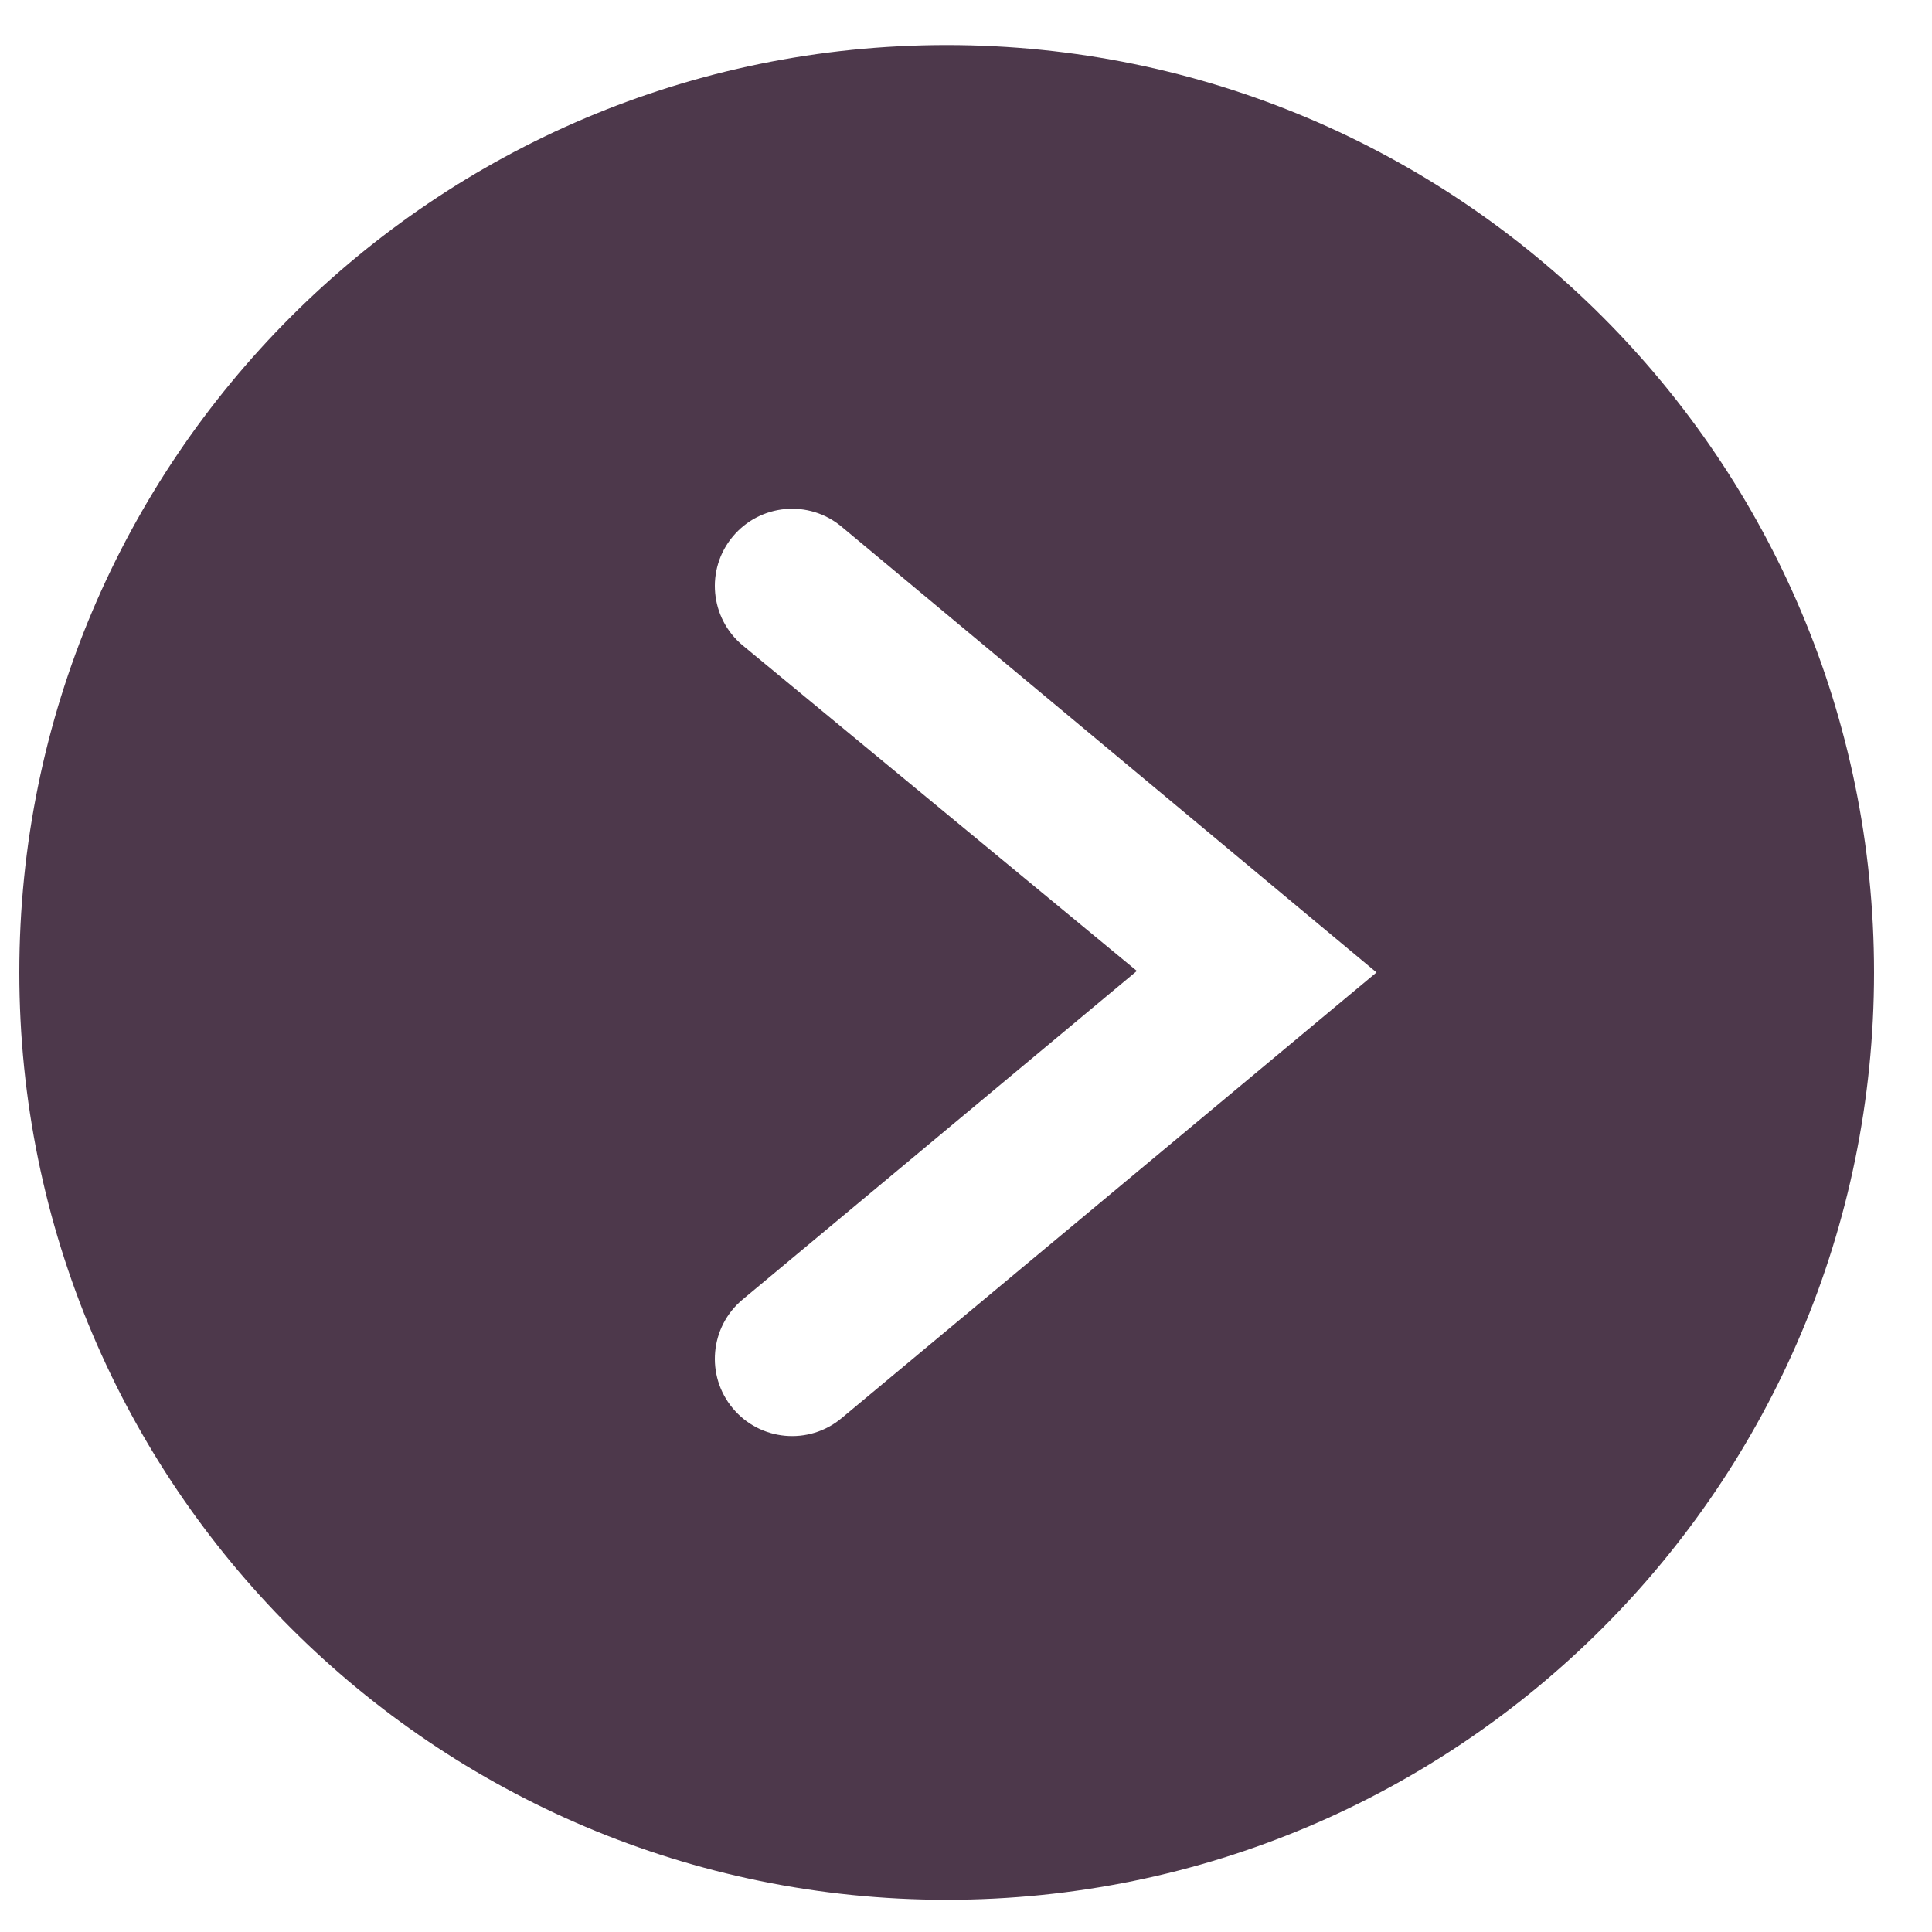
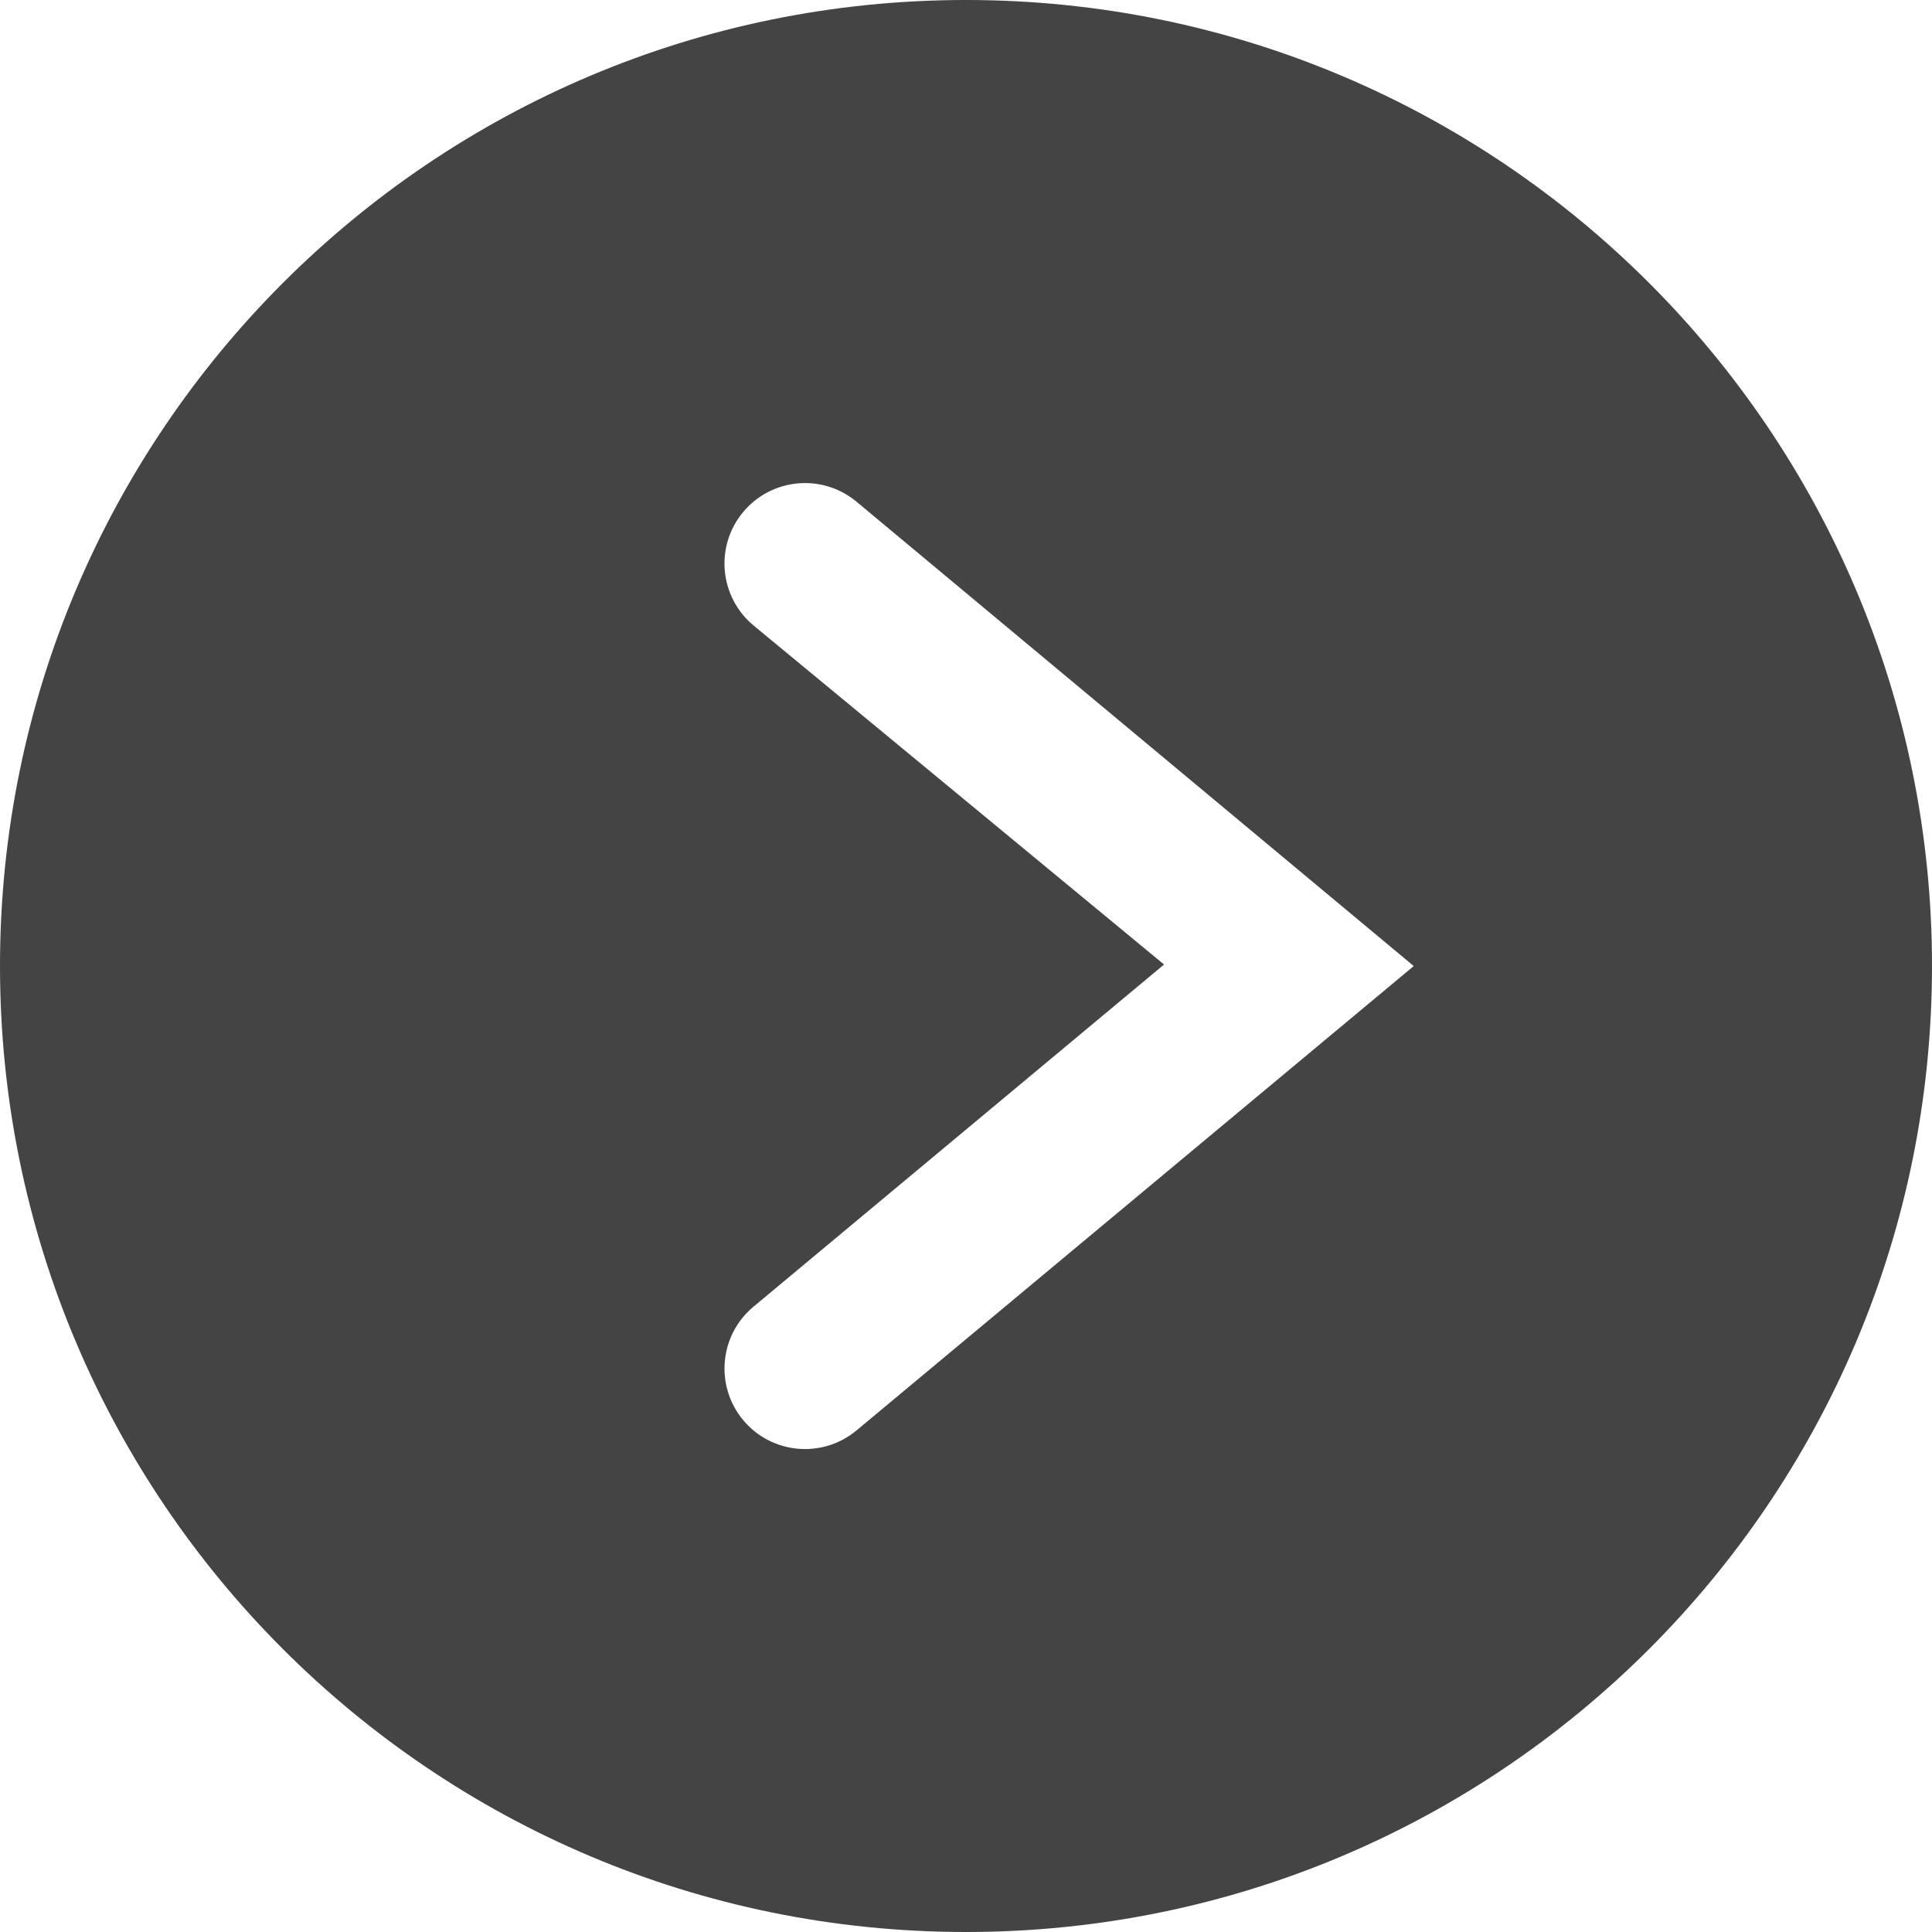
- <svg xmlns="http://www.w3.org/2000/svg" width="25px" height="25px" viewBox="0 0 25 25" version="1.1">
-   <defs />
-   <g id="-assets" stroke="none" stroke-width="1" fill="none" fill-rule="evenodd">
-     <g id="arrow-right" transform="translate(0.25, 0.58307)" fill="#4D384B">
-       <path d="M12,24 C18.627,24 24,18.627 24,12 C24,5.373 18.627,0 12,0 C5.373,0 0,5.373 0,12 C0,18.627 5.373,24 12,24 Z M14.461,11.981 L9.36,16.232 C8.936,16.585 8.878,17.216 9.232,17.64 C9.585,18.064 10.216,18.122 10.64,17.768 L16.64,12.768 L17.562,12 L16.64,11.232 L10.64,6.232 C10.216,5.878 9.585,5.936 9.232,6.36 C8.878,6.784 8.936,7.415 9.36,7.768 L14.461,11.981 Z" id="Oval-19" />
-     </g>
-   </g>
+ <svg xmlns="http://www.w3.org/2000/svg" version="1.1" width="32" height="32" viewBox="0 0 32 32">
+   <path fill="#444444" d="M16 32c-8.837 0-16-7.163-16-16s7.163-16 16-16c8.837 0 16 7.163 16 16s-7.163 16-16 16zM19.281 15.975l-6.801 5.668c-0.566 0.471-0.642 1.312-0.171 1.878s1.312 0.642 1.878 0.171l9.229-7.691-9.229-7.691c-0.566-0.471-1.406-0.395-1.878 0.171s-0.395 1.406 0.171 1.878l6.801 5.617z" />
</svg>
